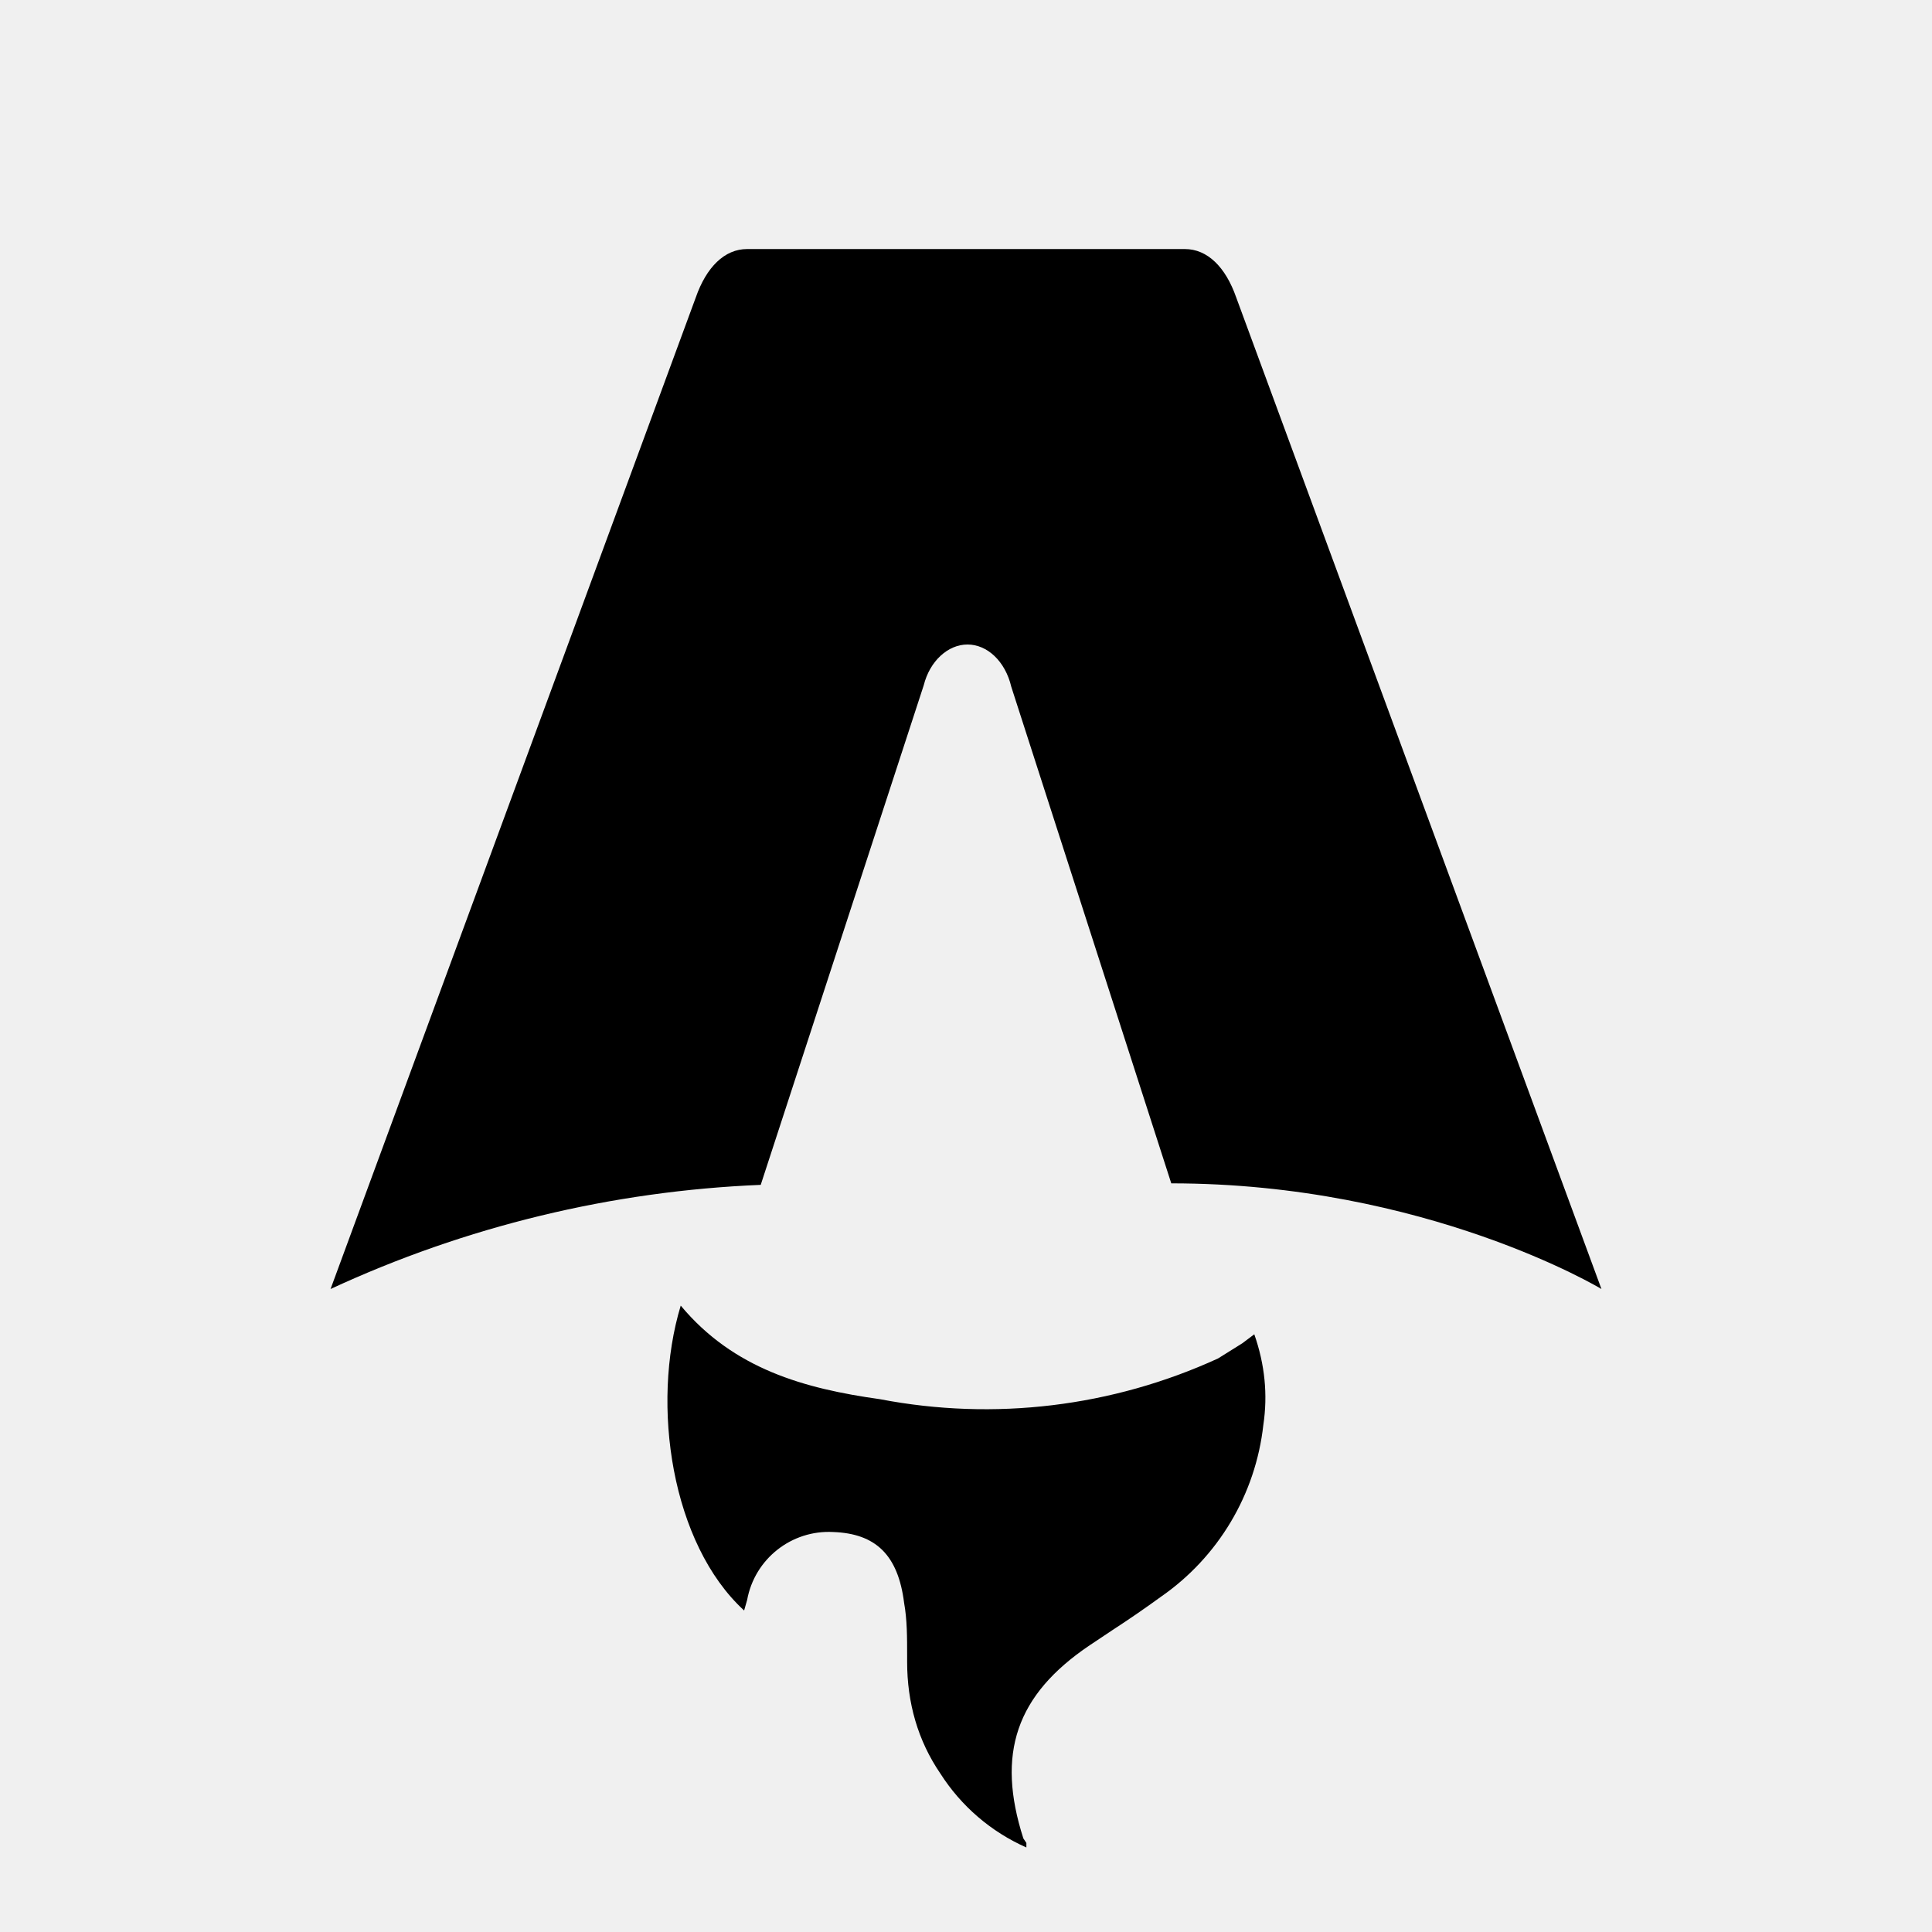
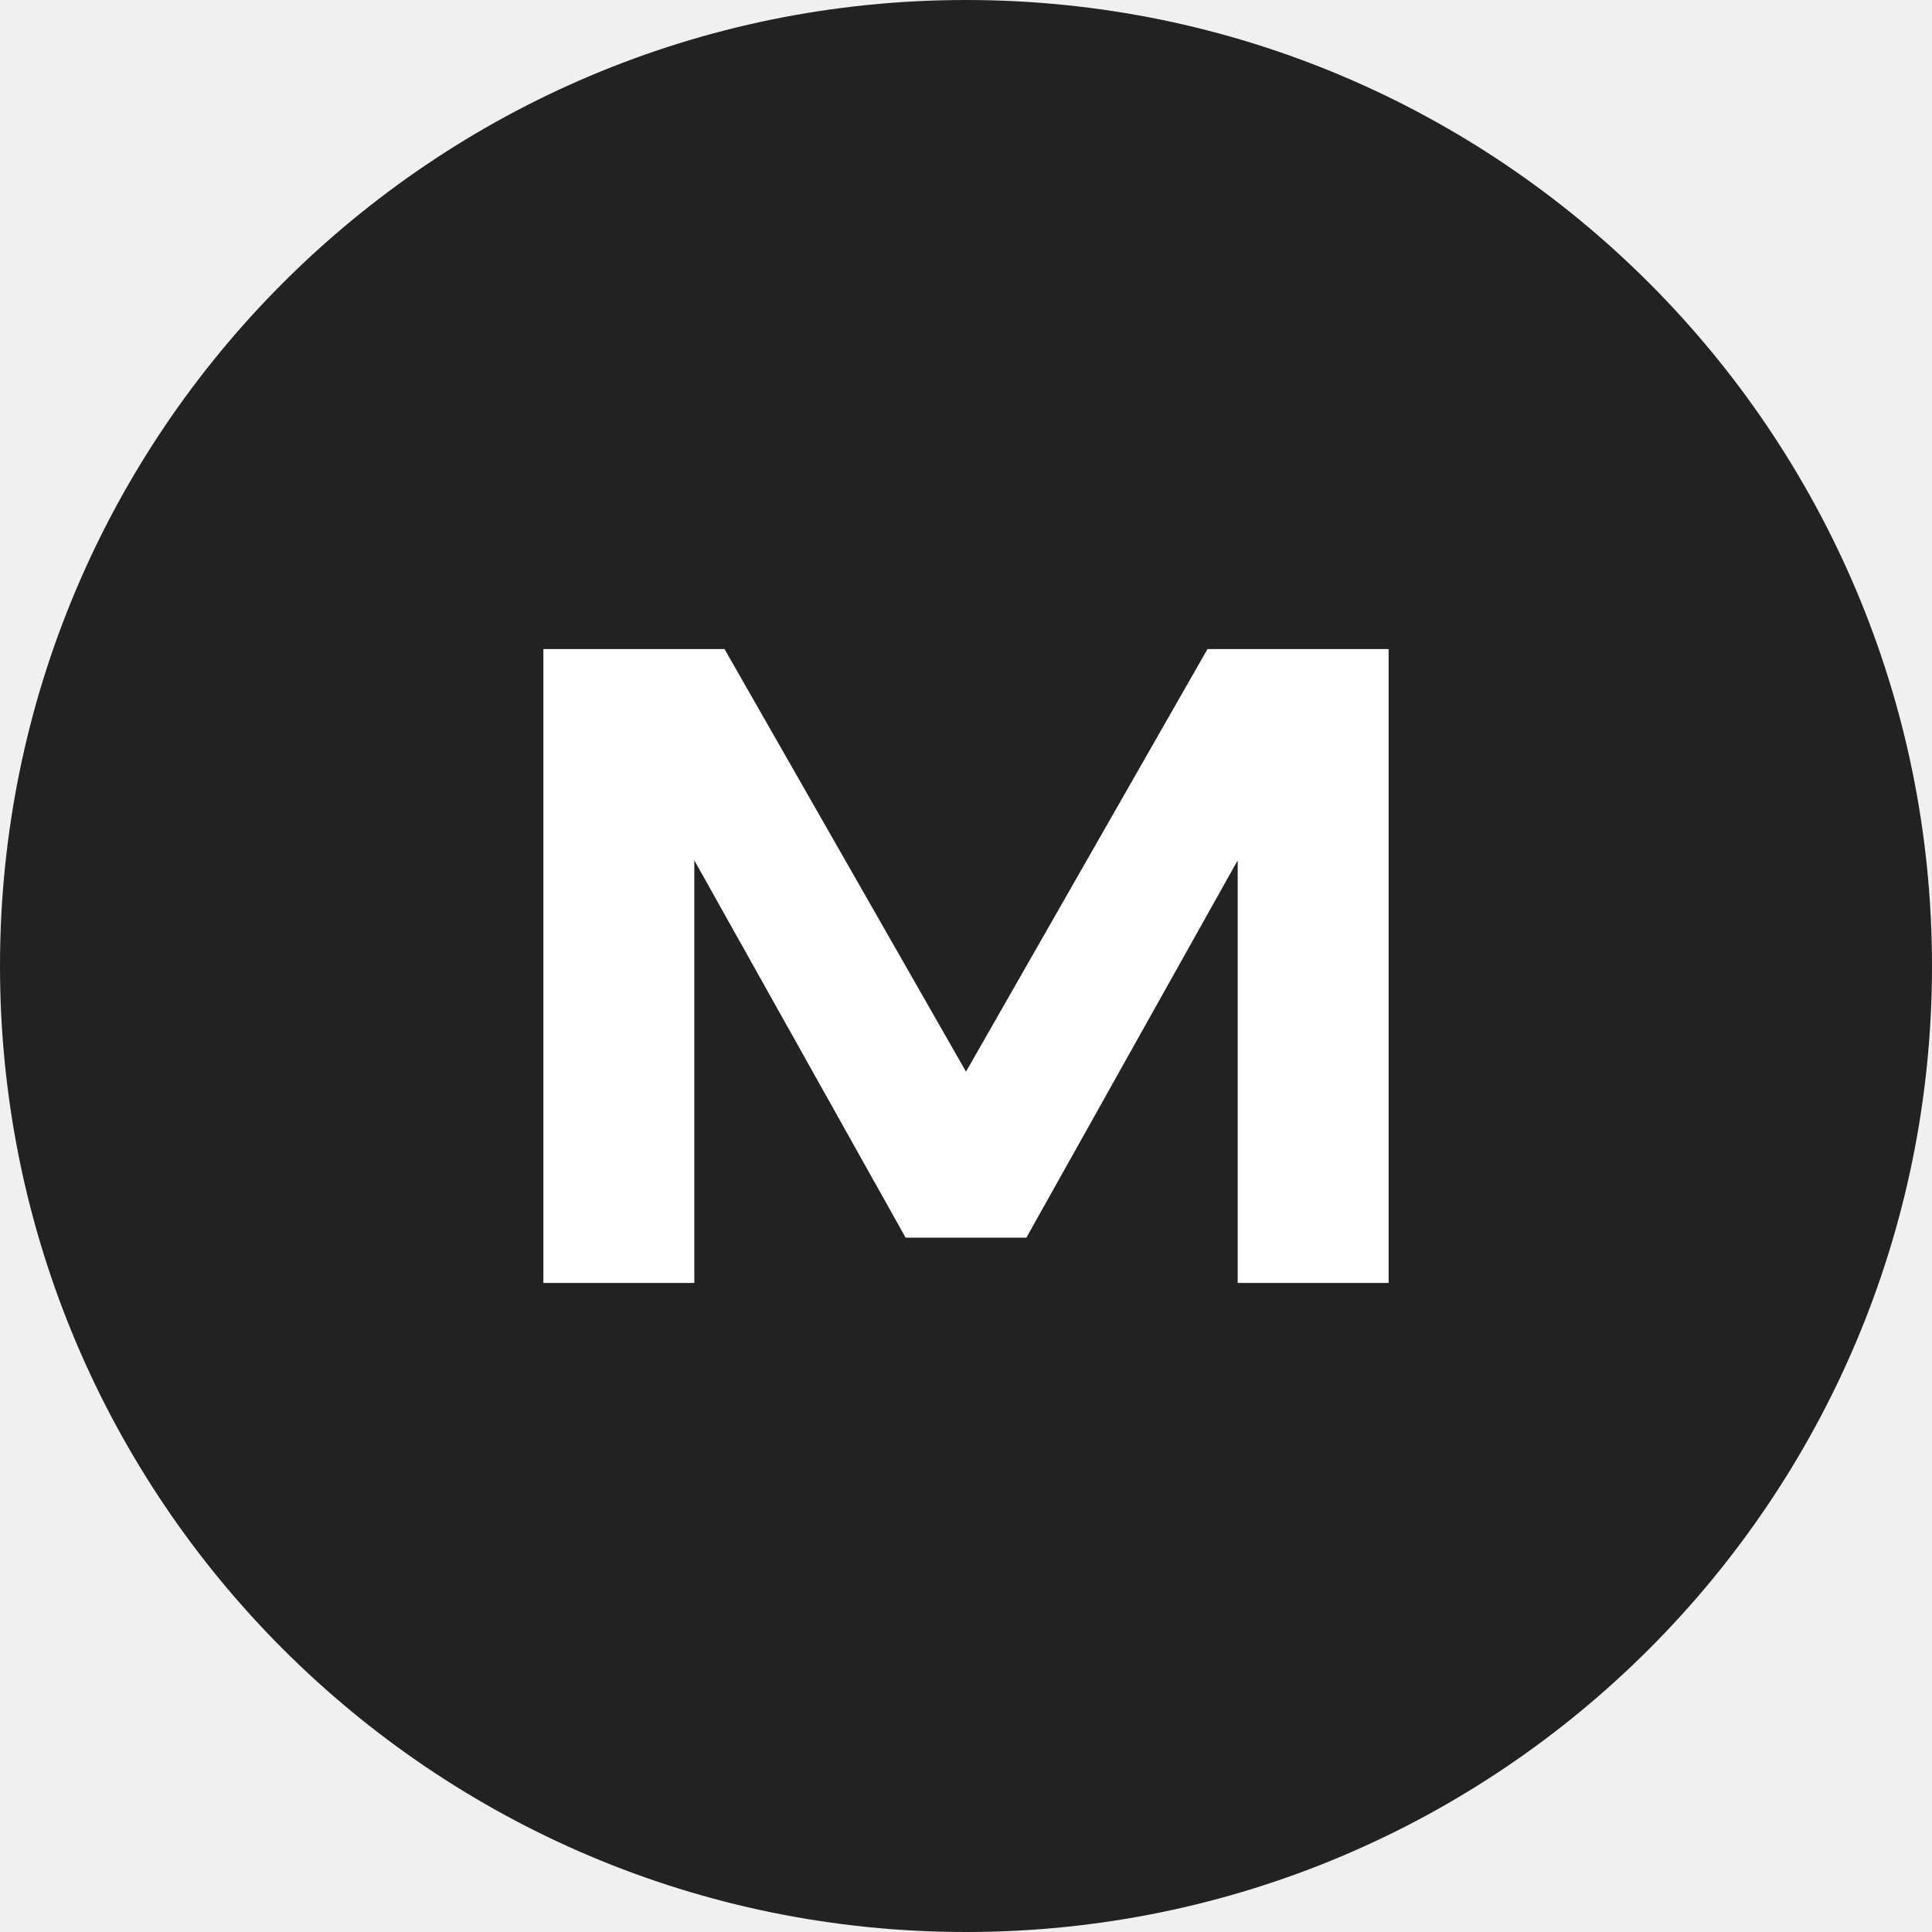
- <svg xmlns="http://www.w3.org/2000/svg" fill="none" viewBox="0 0 128 128">
-   <path d="M50.4 78.5a75.1 75.1 0 0 0-28.5 6.9l24.2-65.7c.7-2 1.9-3.2 3.4-3.2h29c1.5 0 2.7 1.2 3.4 3.2l24.2 65.7s-11.6-7-28.5-7L67 45.5c-.4-1.7-1.6-2.8-2.9-2.8-1.3 0-2.5 1.1-2.9 2.7L50.4 78.5Zm-1.1 28.2Zm-4.2-20.2c-2 6.6-.6 15.8 4.2 20.2a17.5 17.5 0 0 1 .2-.7 5.5 5.5 0 0 1 5.7-4.5c2.8.1 4.3 1.5 4.7 4.7.2 1.1.2 2.3.2 3.5v.4c0 2.7.7 5.2 2.2 7.4a13 13 0 0 0 5.7 4.9v-.3l-.2-.3c-1.8-5.6-.5-9.5 4.4-12.8l1.5-1a73 73 0 0 0 3.2-2.2 16 16 0 0 0 6.8-11.4c.3-2 .1-4-.6-6l-.8.6-1.6 1a37 37 0 0 1-22.4 2.7c-5-.7-9.7-2-13.2-6.2Z" />
-   <style>
-         path { fill: #000; }
-         @media (prefers-color-scheme: dark) {
-             path { fill: #FFF; }
-         }
-     </style>
+ <svg xmlns="http://www.w3.org/2000/svg" viewBox="0 0 128 128">
+   <circle cx="64" cy="64" r="64" fill="#222" />
+   <path d="M36 85 V43 L48 43 L64 71 L80 43 L92 43 V85 L82 85 V57 L68 82 L60 82 L46 57 V85 L36 85 Z" fill="#fff" />
</svg>
